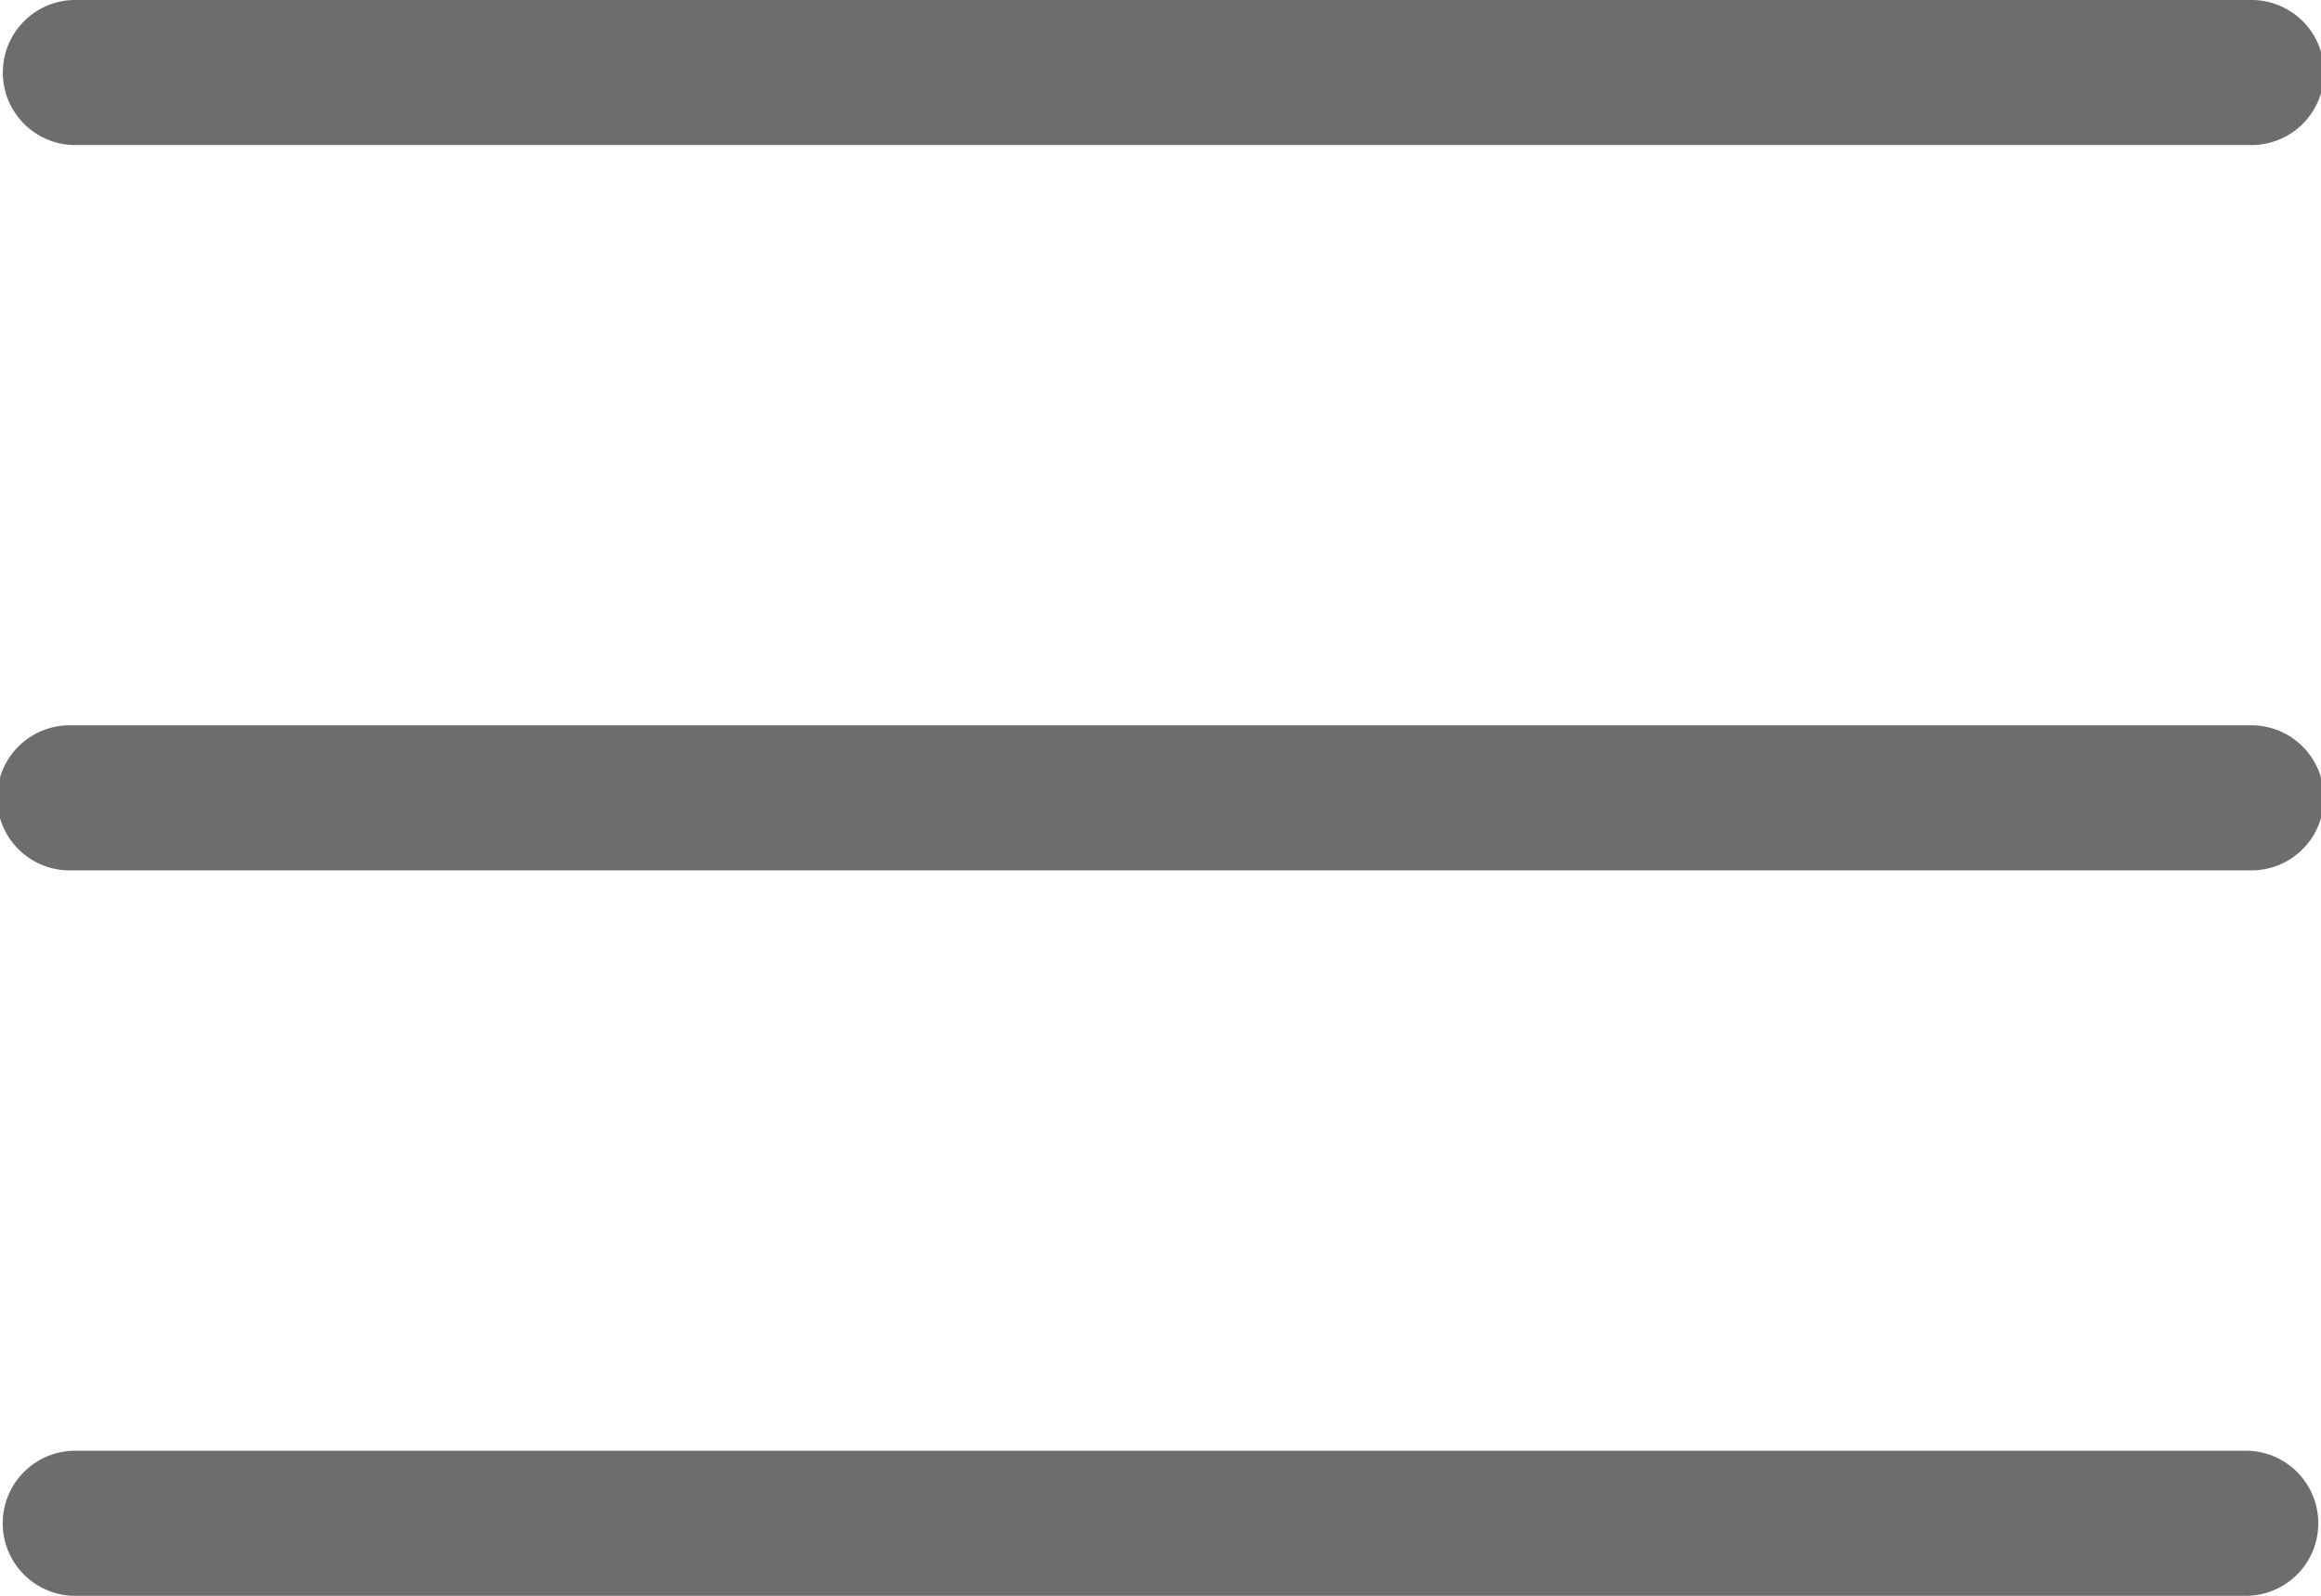
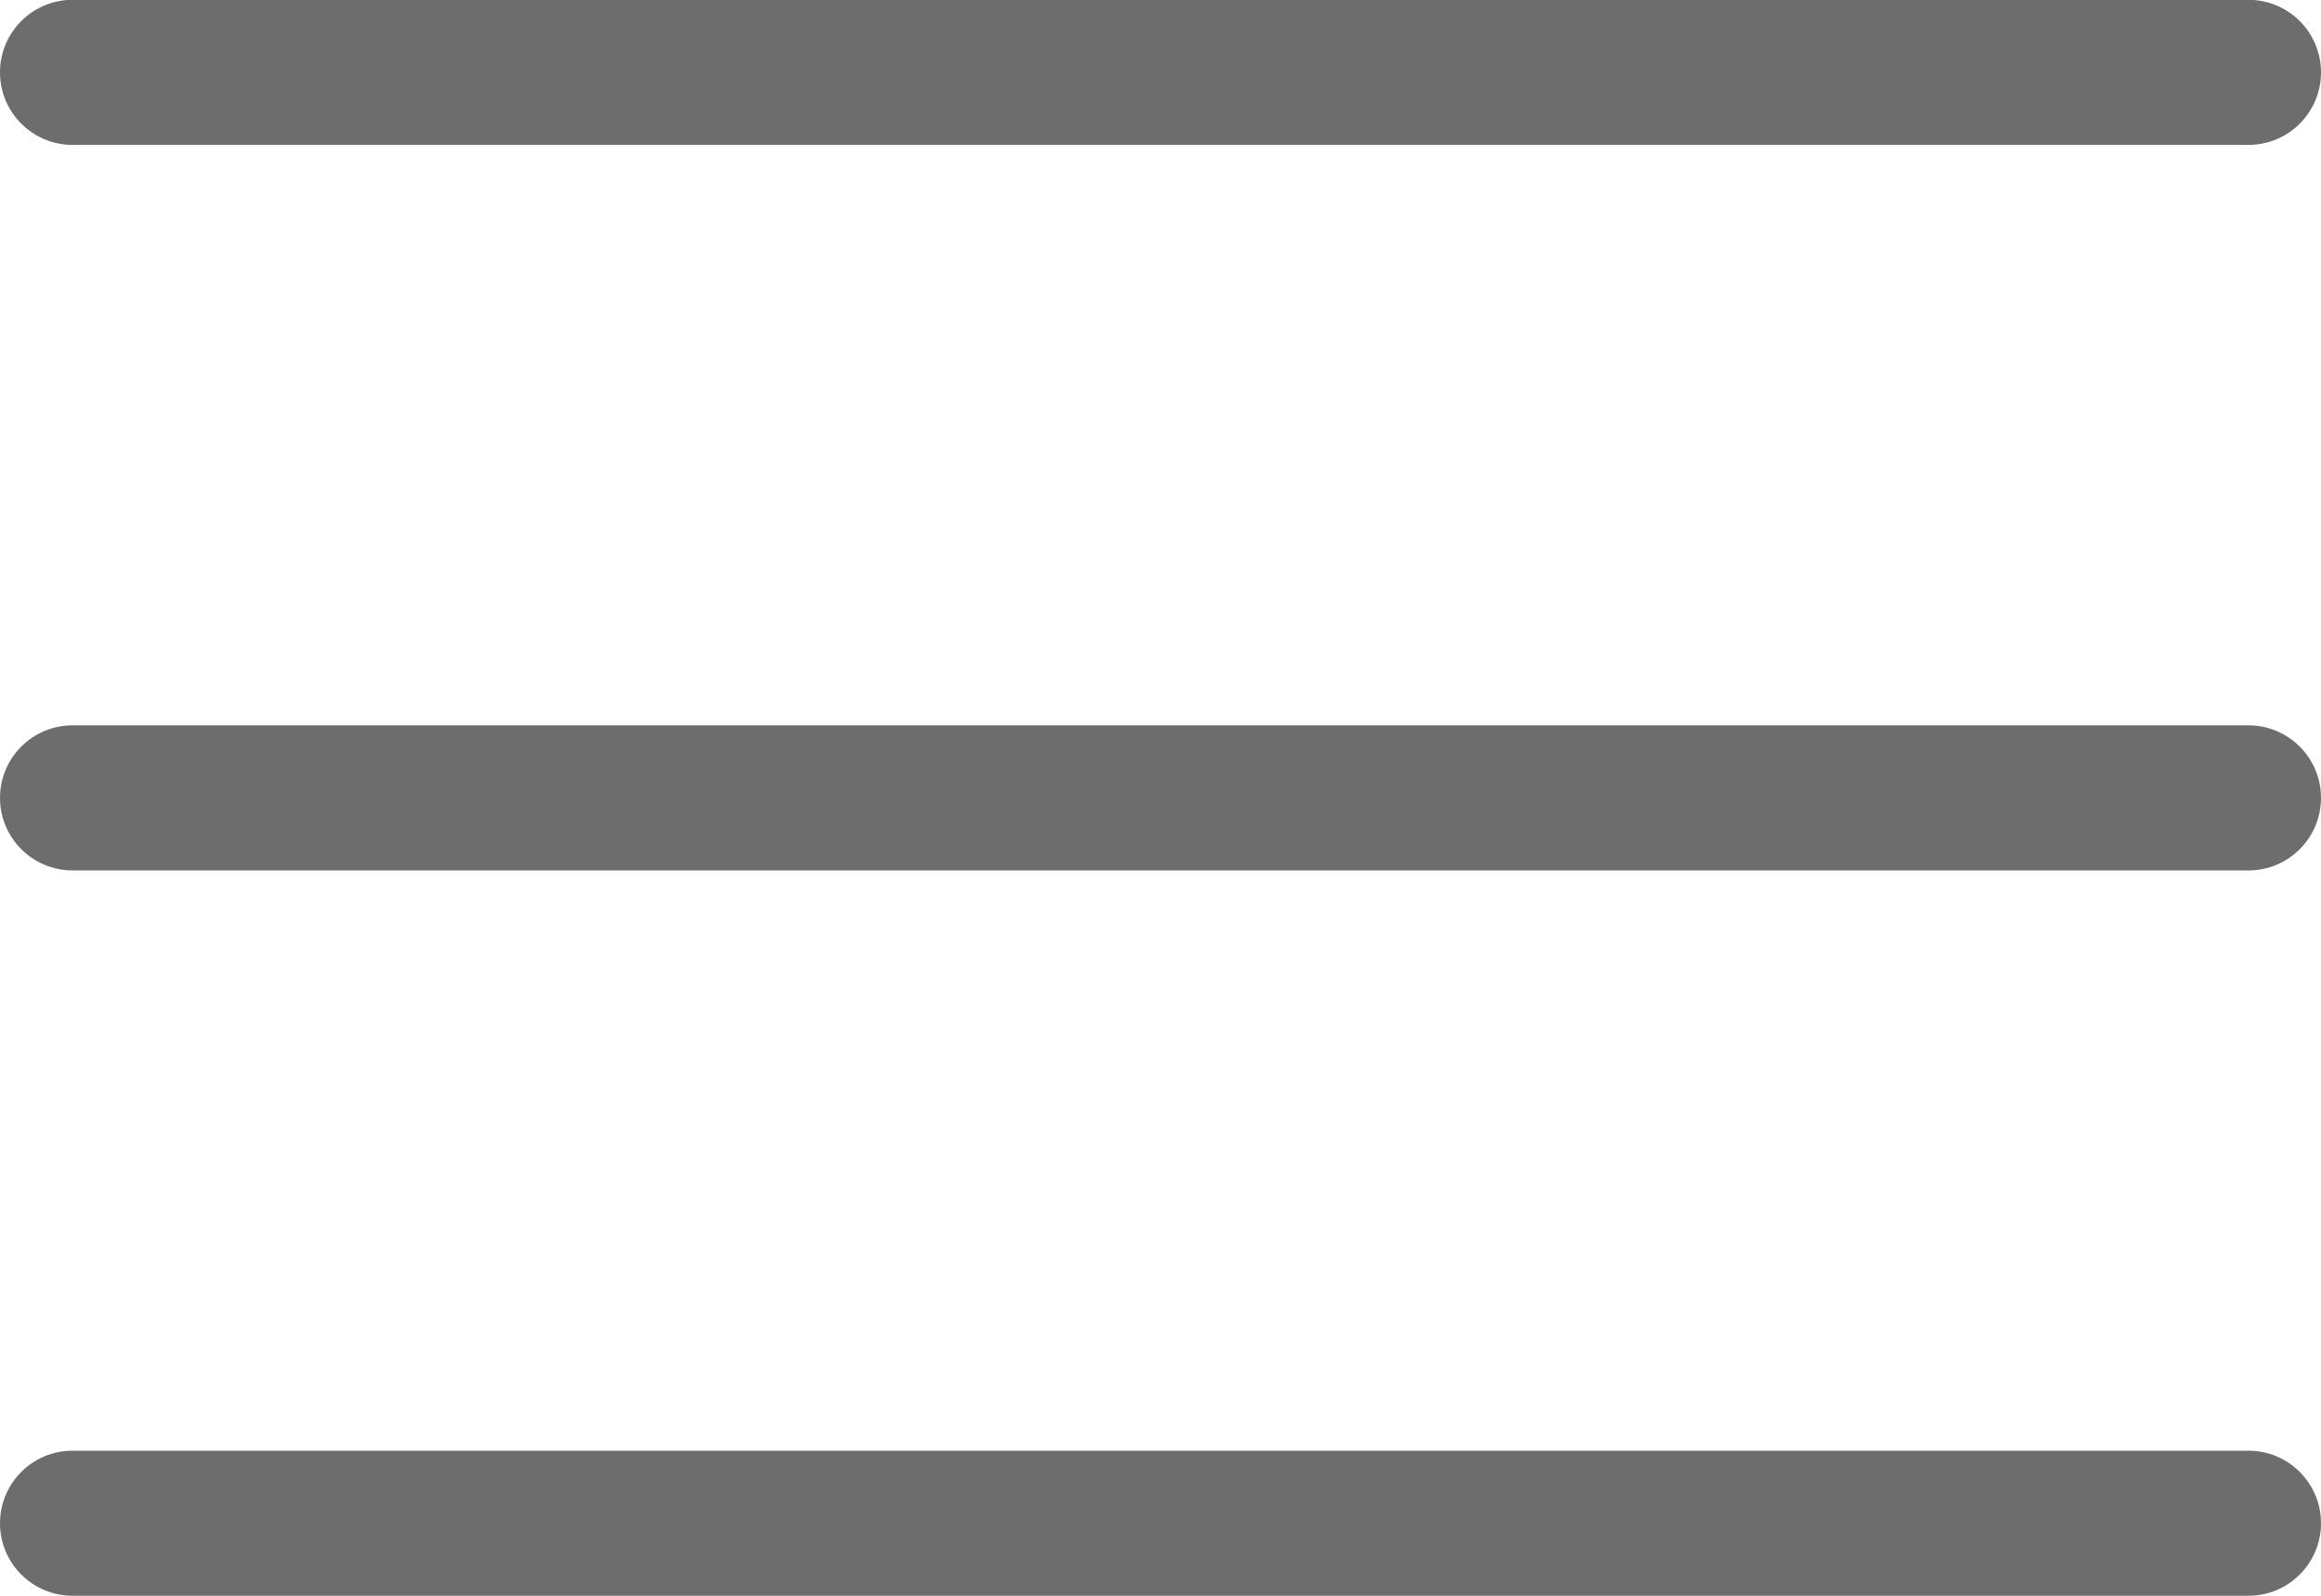
- <svg xmlns="http://www.w3.org/2000/svg" width="21.332" height="14.666" viewBox="0 0 21.332 14.666">
-   <g id="menu-svgrepo-com" transform="translate(0 -60.152)">
-     <g id="Menu" transform="translate(0 60.152)">
-       <path id="Path_6" data-name="Path 6" d="M.667,61.485h20a.667.667,0,1,0,0-1.333h-20a.667.667,0,0,0,0,1.333Z" transform="translate(0 -60.152)" fill="#6e6d6d" />
-       <path id="Path_7" data-name="Path 7" d="M20.666,180.455h-20a.667.667,0,1,0,0,1.333h20a.667.667,0,1,0,0-1.333Z" transform="translate(0 -173.789)" fill="#6e6d6d" />
-       <path id="Path_8" data-name="Path 8" d="M20.666,300.758h-20a.667.667,0,0,0,0,1.333h20a.667.667,0,0,0,0-1.333Z" transform="translate(0 -287.425)" fill="#6e6d6d" />
-     </g>
-   </g>
+ <svg xmlns="http://www.w3.org/2000/svg" id="Menu" width="28" height="19.25" viewBox="0 0 28 19.25">
+   <path id="Path_8911" data-name="Path 8911" d="M.875,61.9h26.25a.875.875,0,0,0,0-1.75H.875a.875.875,0,1,0,0,1.75Z" transform="translate(0 -60.152)" fill="#6d6d6d" />
+   <path id="Path_8912" data-name="Path 8912" d="M27.125,180.455H.875a.875.875,0,1,0,0,1.75h26.25a.875.875,0,1,0,0-1.75Z" transform="translate(0 -171.705)" fill="#6d6d6d" />
+   <path id="Path_8913" data-name="Path 8913" d="M27.125,300.758H.875a.875.875,0,0,0,0,1.75h26.25a.875.875,0,0,0,0-1.75Z" transform="translate(0 -283.258)" fill="#6d6d6d" />
</svg>
